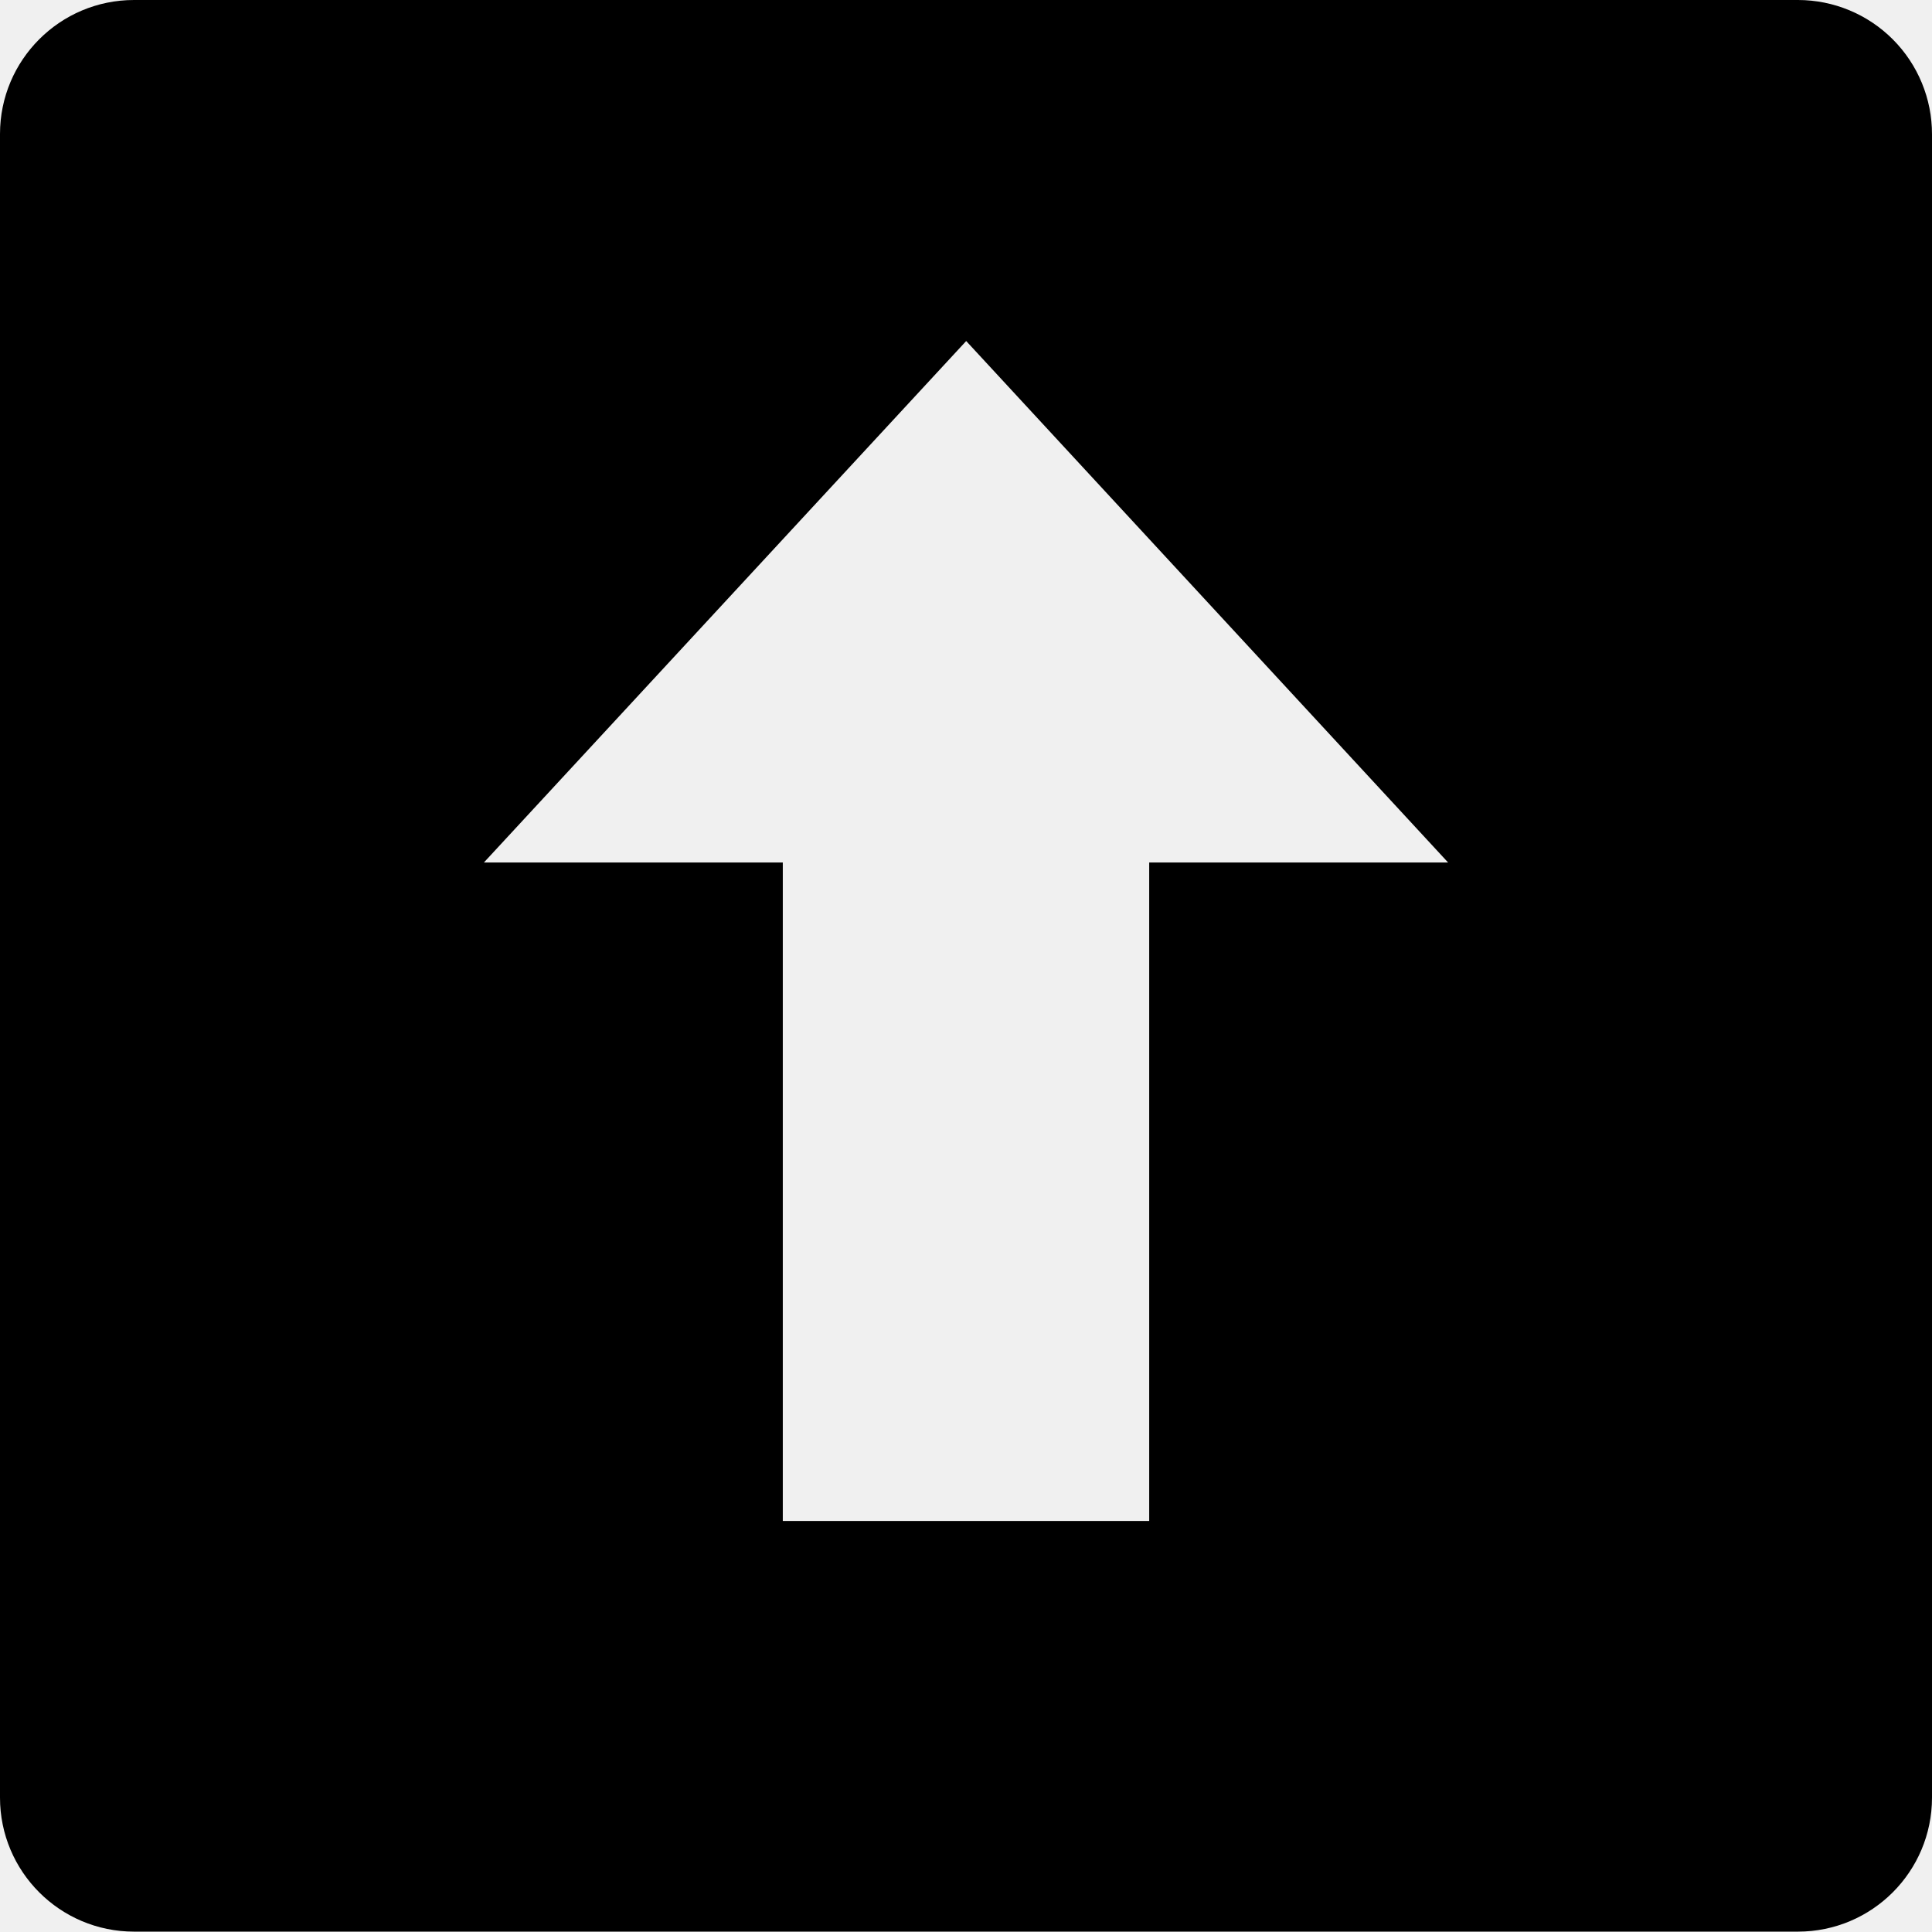
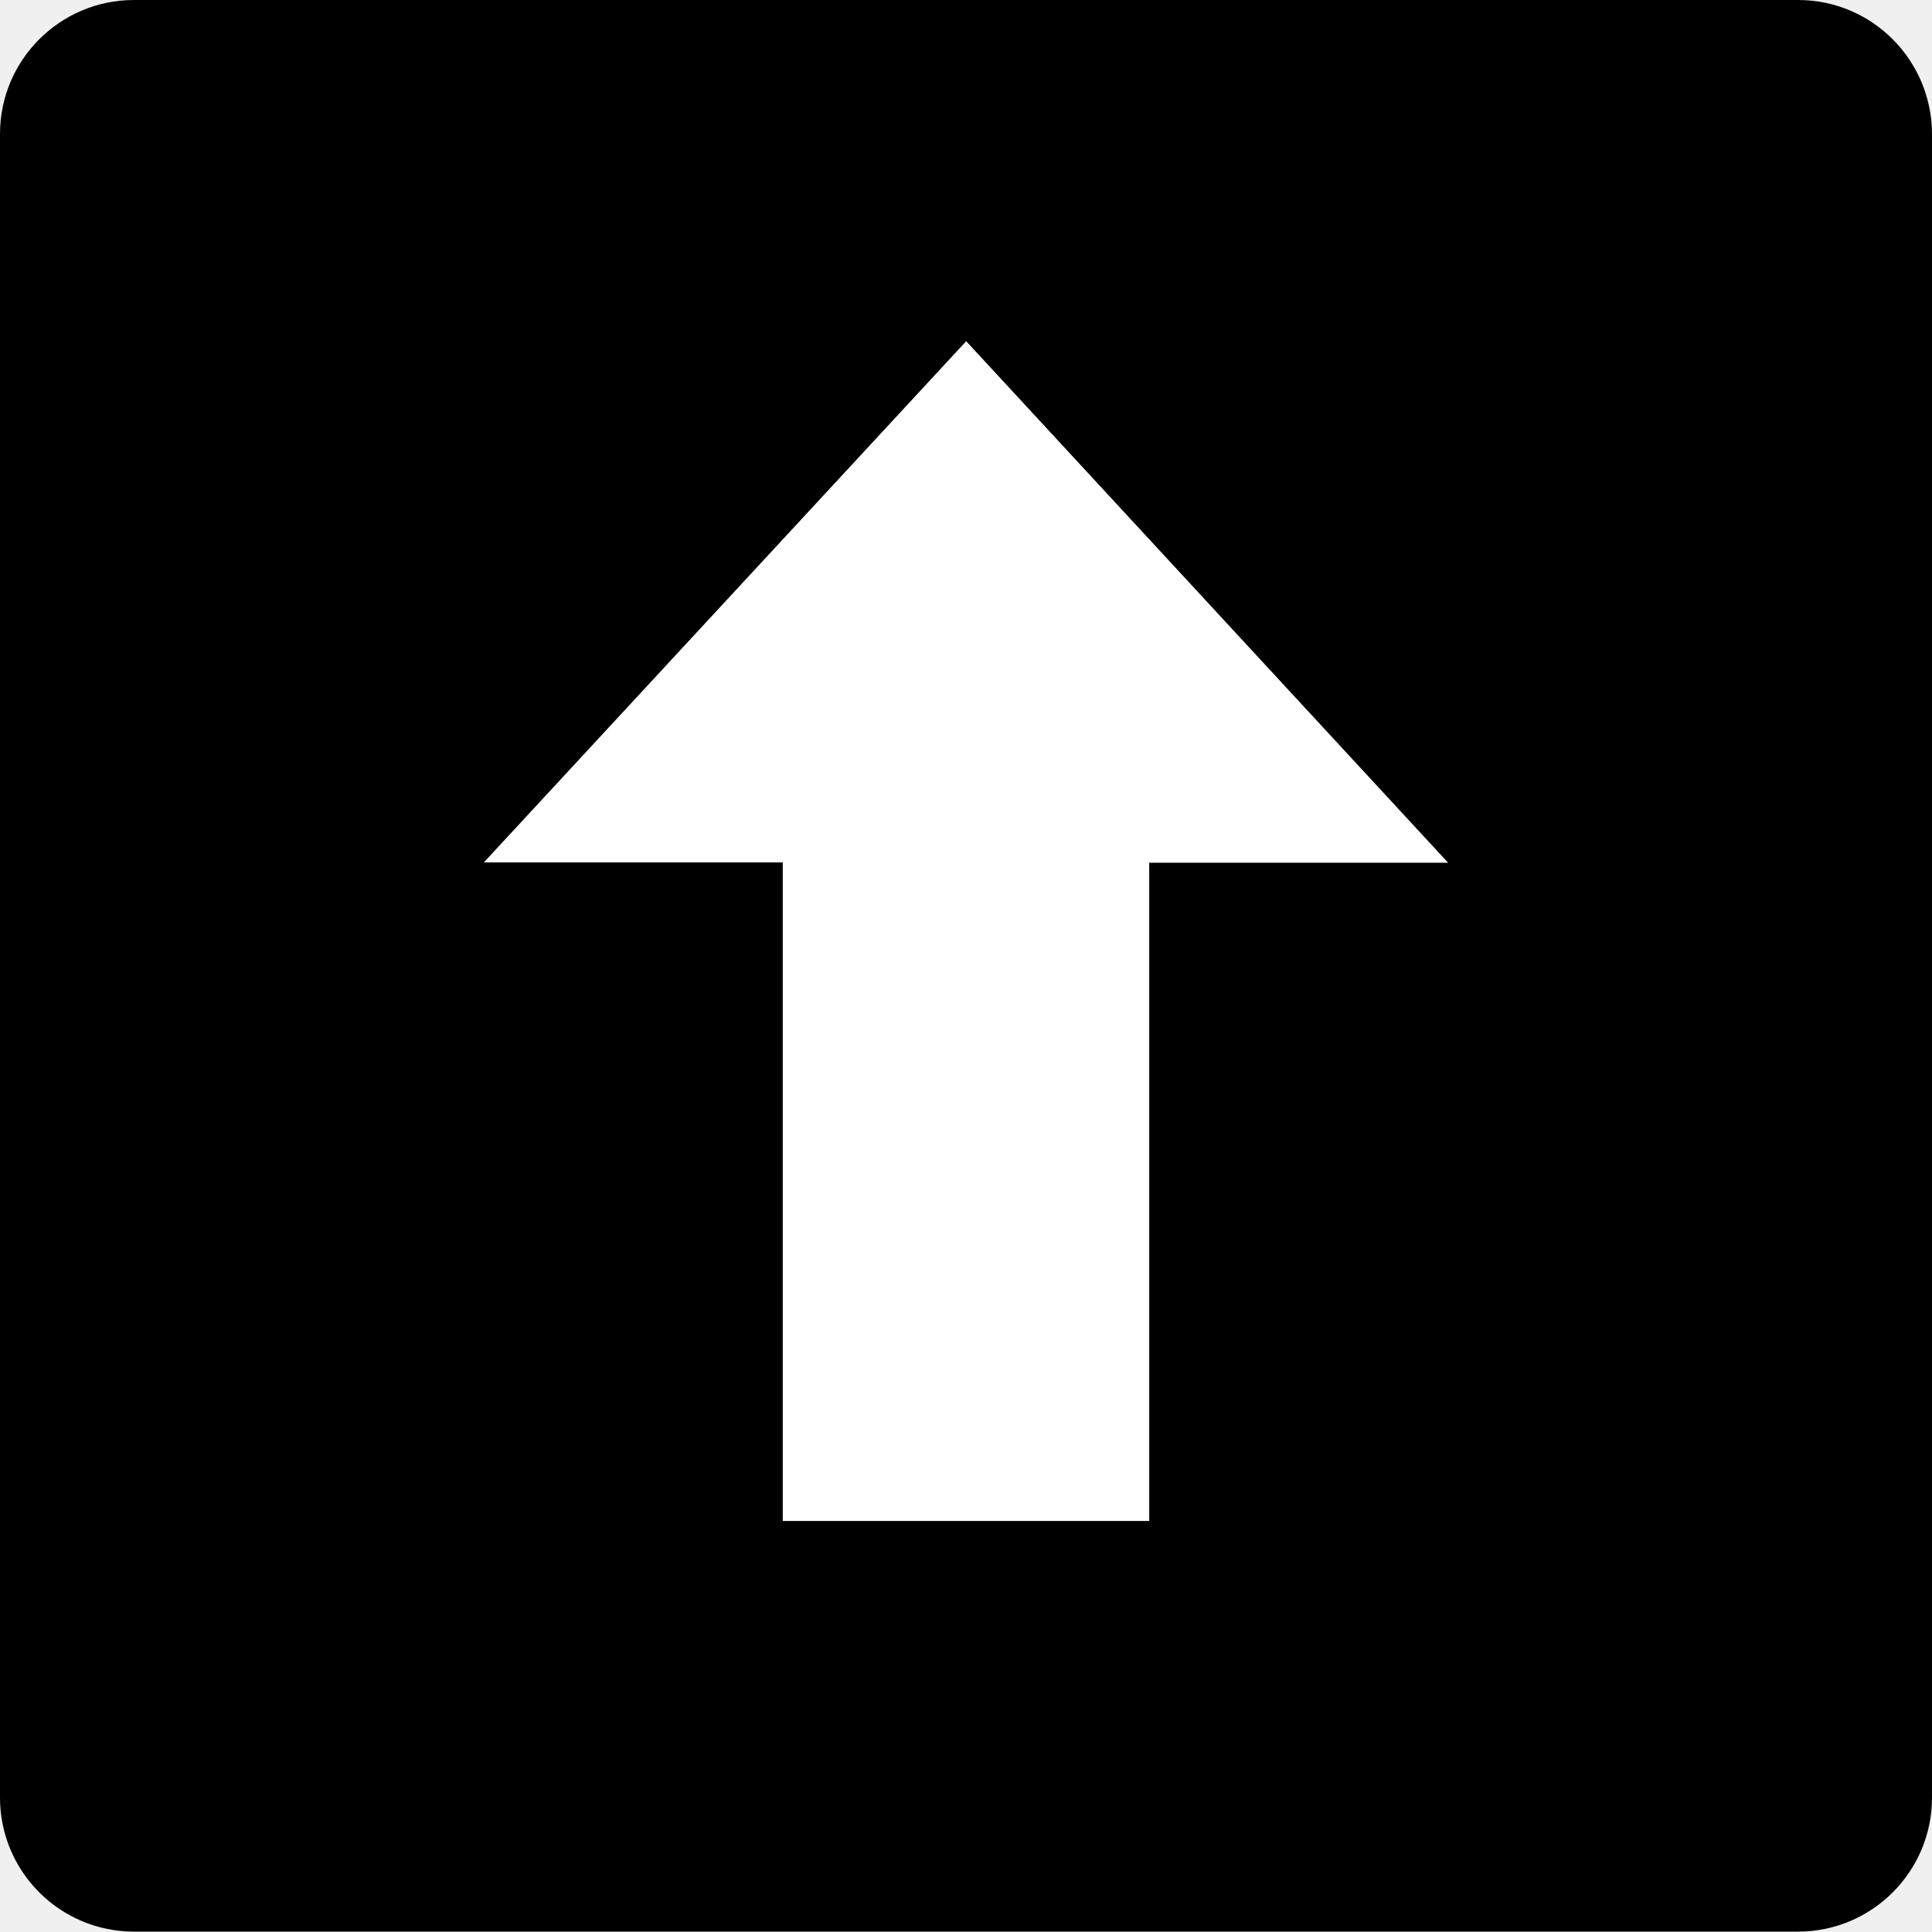
- <svg xmlns="http://www.w3.org/2000/svg" viewBox="0 0 511.9 511.8">
-   <path fill="currentColor" d="M476.4,0H35.5A35.51,35.51,0,0,0,0,35.5V476.3a35.51,35.51,0,0,0,35.5,35.5H476.4a35.51,35.51,0,0,0,35.5-35.5V35.6A35.53,35.53,0,0,0,476.4,0ZM304.49,228.52V403H207.41V228.52H128.22L256,90.36,383.68,228.52Z" />
+ <svg xmlns="http://www.w3.org/2000/svg" viewBox="0 0 511.9 511.8" style="enable-background:new 0 0 511.9 511.8;" xml:space="preserve">
+   <polygon fill="#ffffff" points="304.5,403 304.5,228.5 383.7,228.5 256,90.4 128.2,228.5 207.4,228.5 207.4,403 " />
+   <path fill="currentColor" d="M476.4,0H35.5C15.9,0,0,15.9,0,35.5v440.8c0,19.6,15.9,35.5,35.5,35.5h440.9c19.6,0,35.5-15.9,35.5-35.5V35.6  C511.9,16,496.1,0,476.4,0C476.4,0,476.4,0,476.4,0z M304.5,228.5V403h-97.1V228.5h-79.2L256,90.4l127.7,138.2H304.5z" />
</svg>
